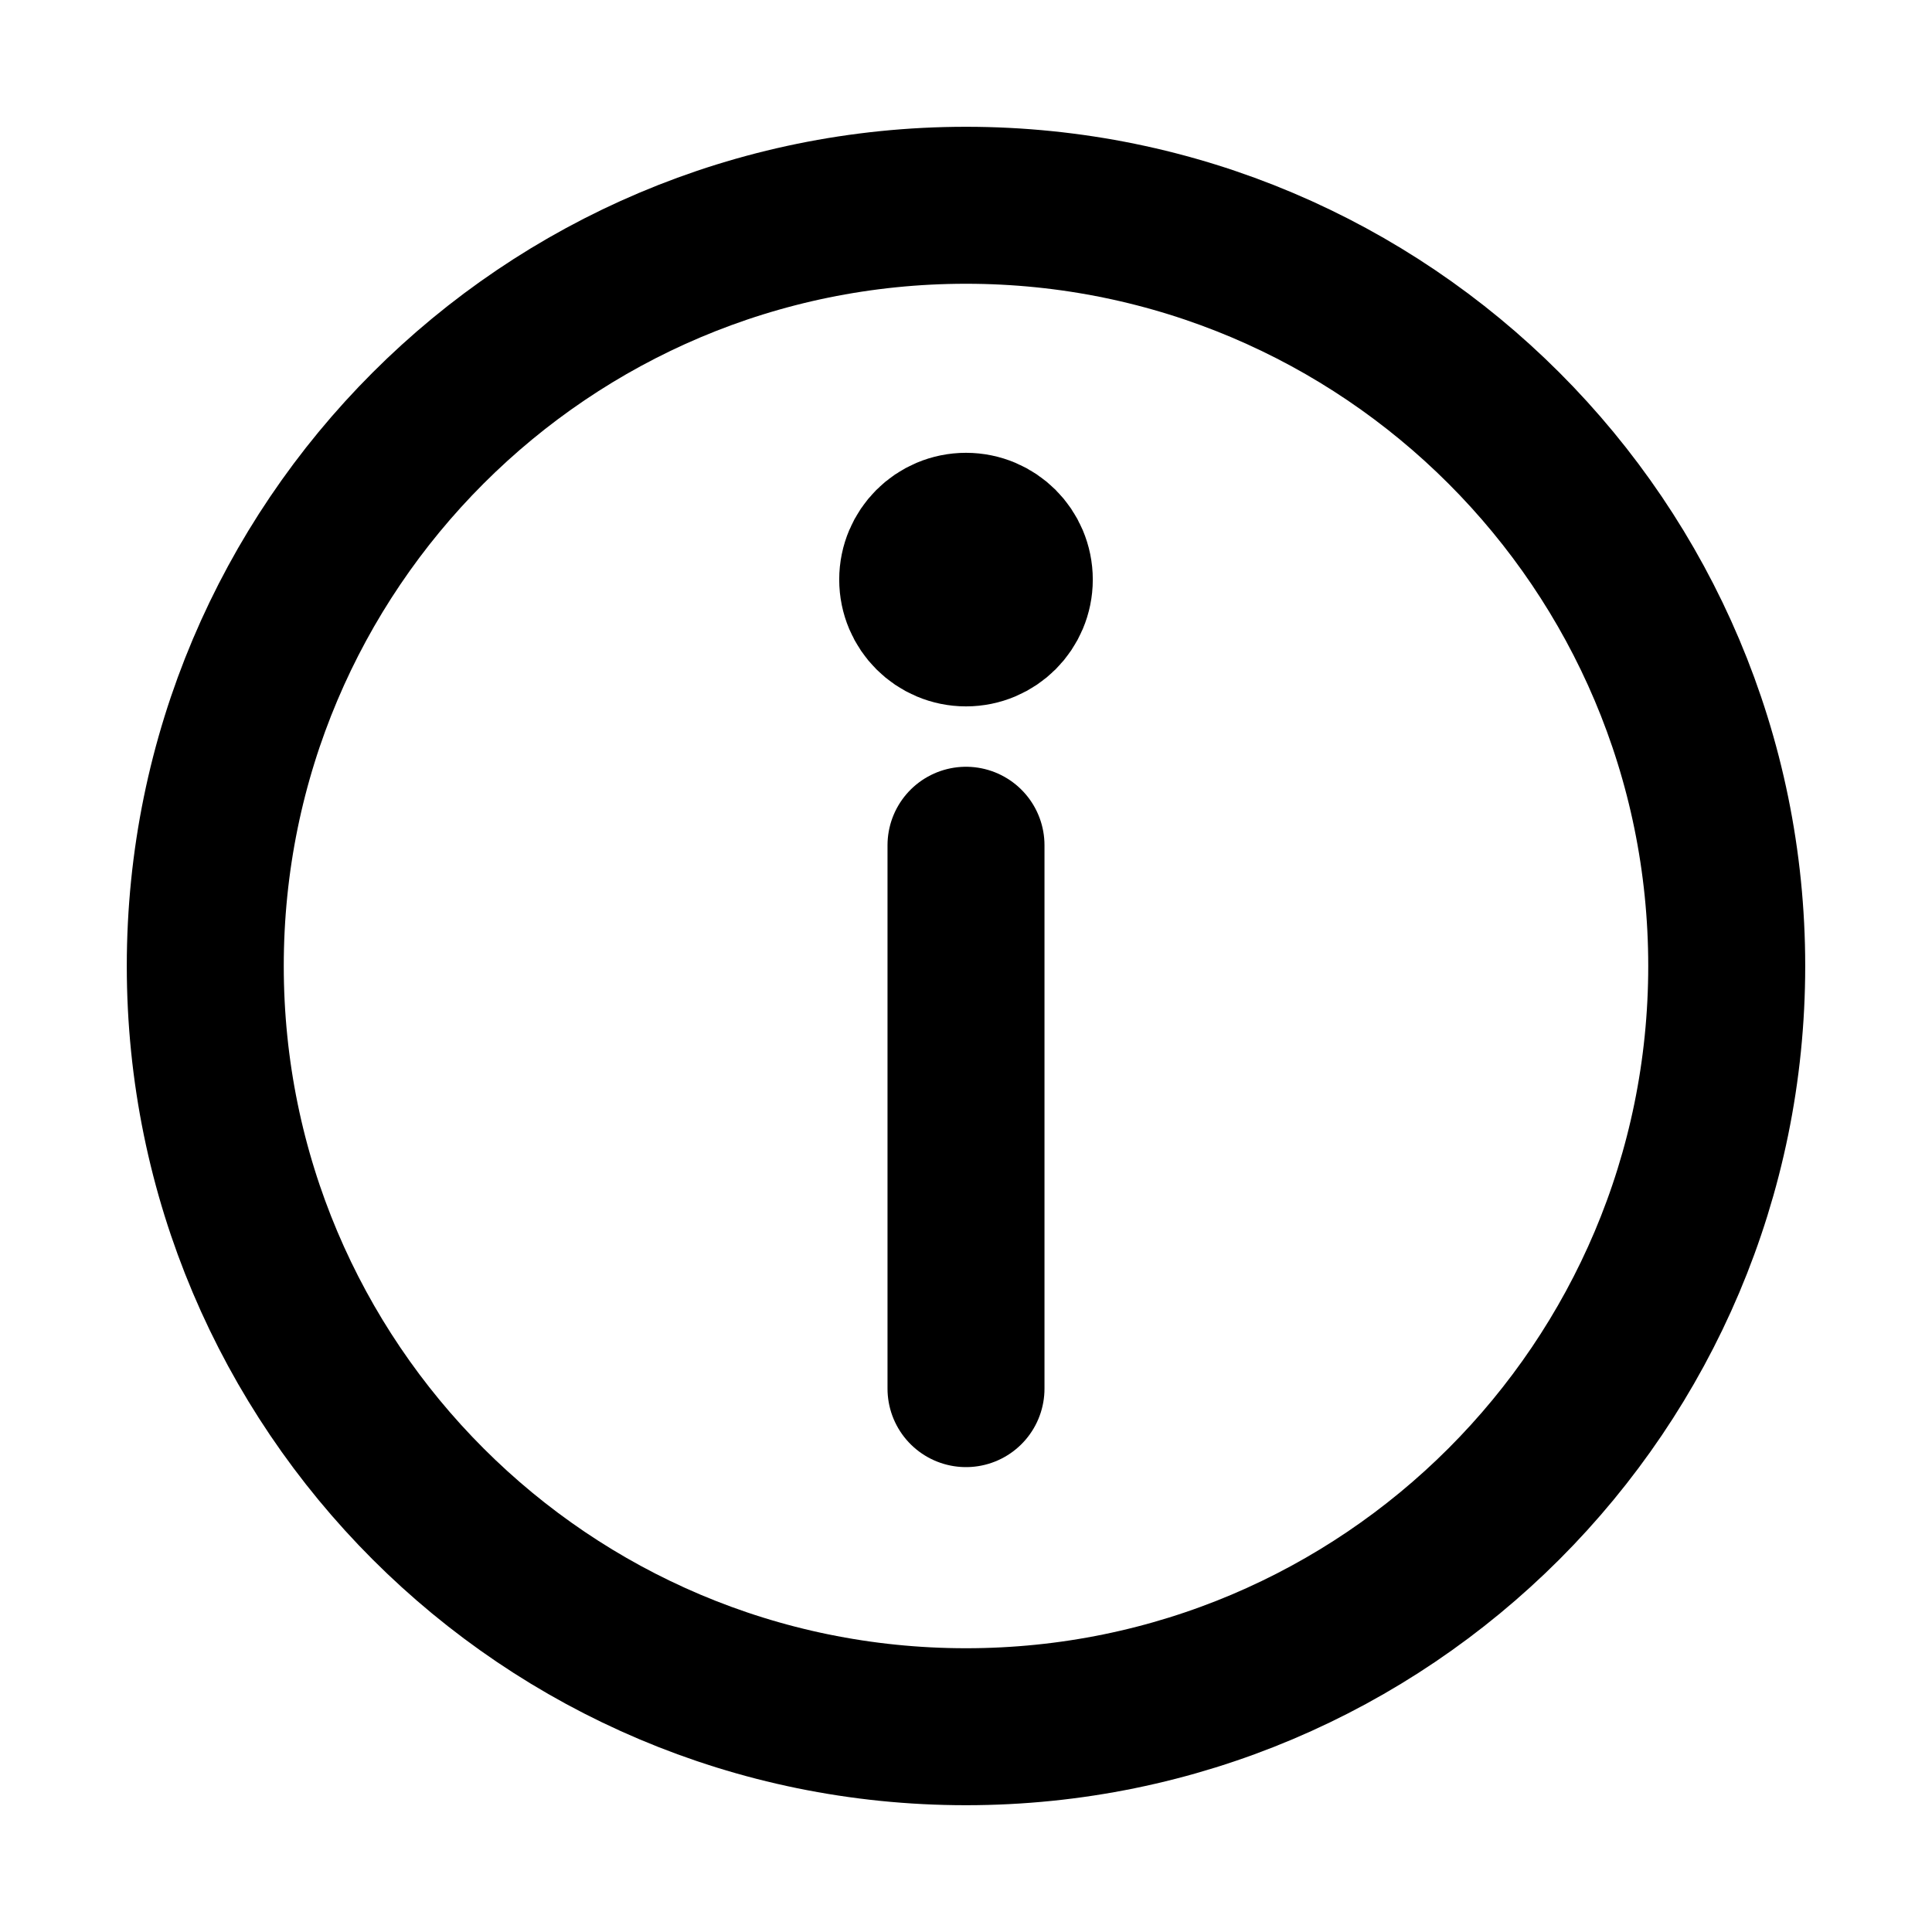
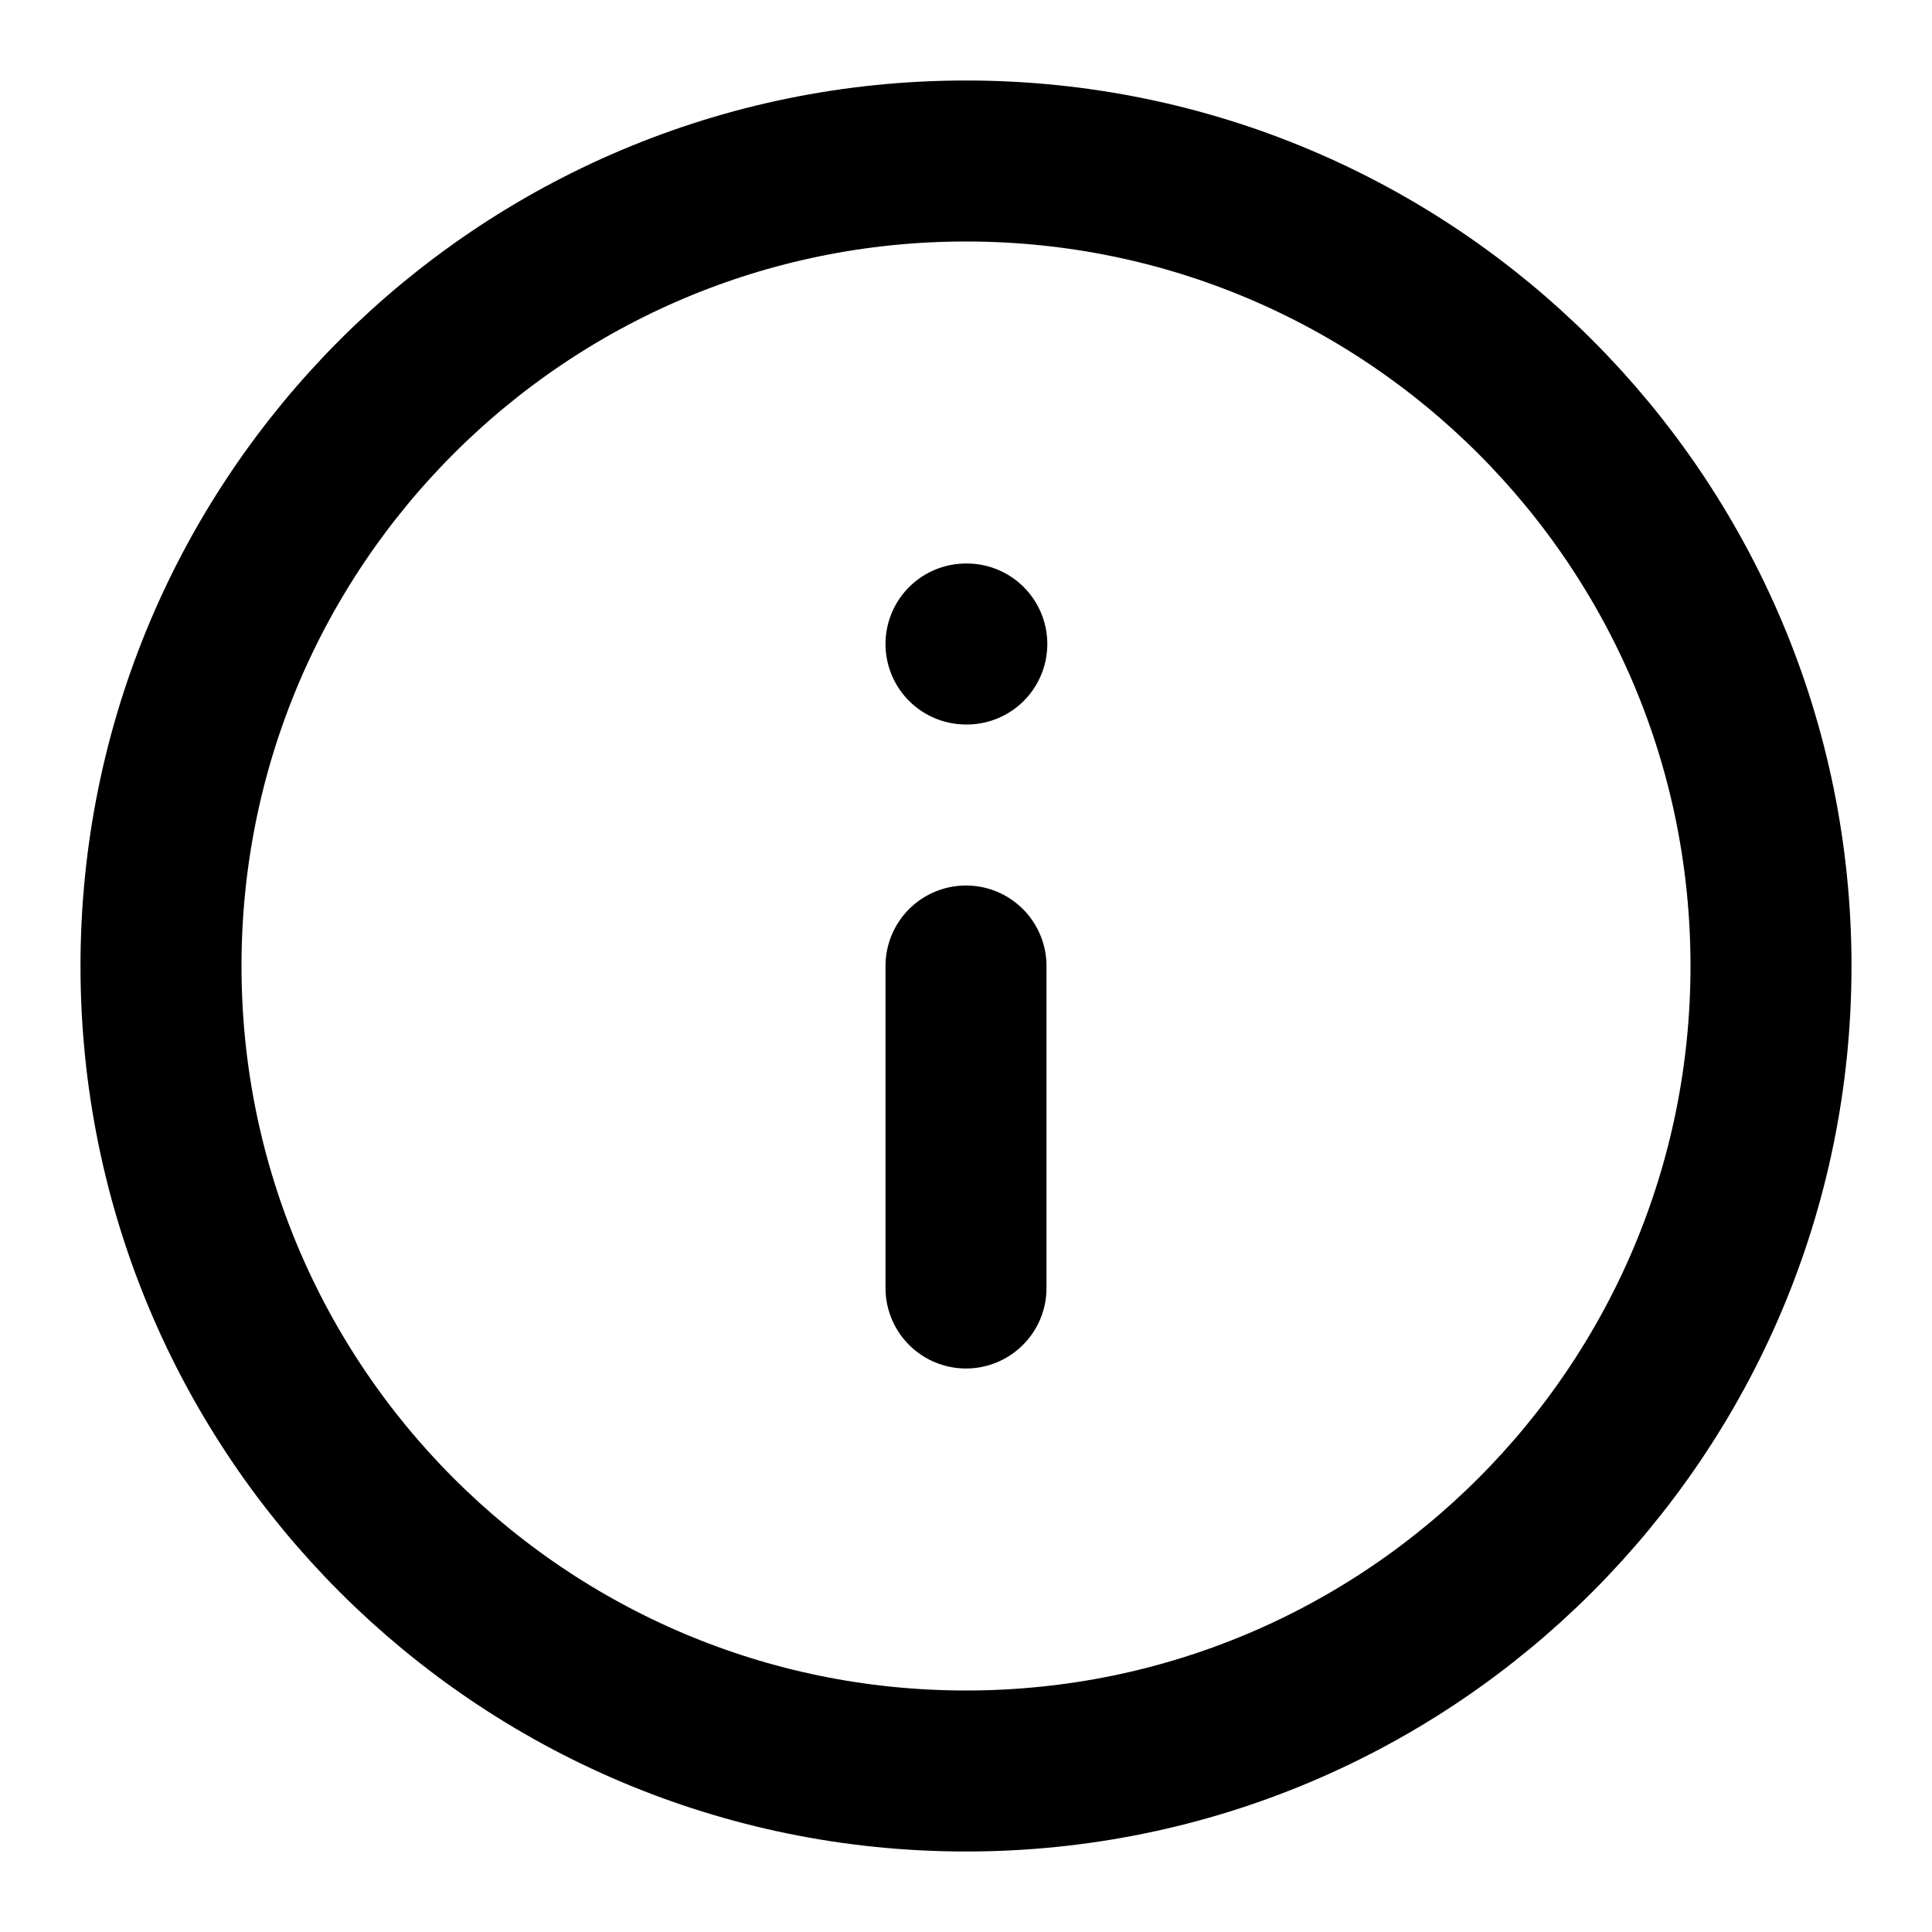
- <svg xmlns="http://www.w3.org/2000/svg" width="16" height="16" viewBox="0 0 16 16" fill="none" stroke="#000" stroke-width="1.3" stroke-linecap="round" stroke-linejoin="round">
-   <circle cx="8" cy="8" r="6.3" />
-   <path d="M8 7v4.5" />
-   <circle cx="8" cy="4.8" r=".4" fill="#000" />
+ <svg xmlns="http://www.w3.org/2000/svg" width="24" height="24" viewBox="0 0 24 24" fill="none" stroke="#000" stroke-width="2" stroke-linecap="round" stroke-linejoin="round">
+   <circle cx="12" cy="12" r="10" />
+   <path d="M12 16v-4" />
+   <path d="M12 8h.01" />
</svg>
